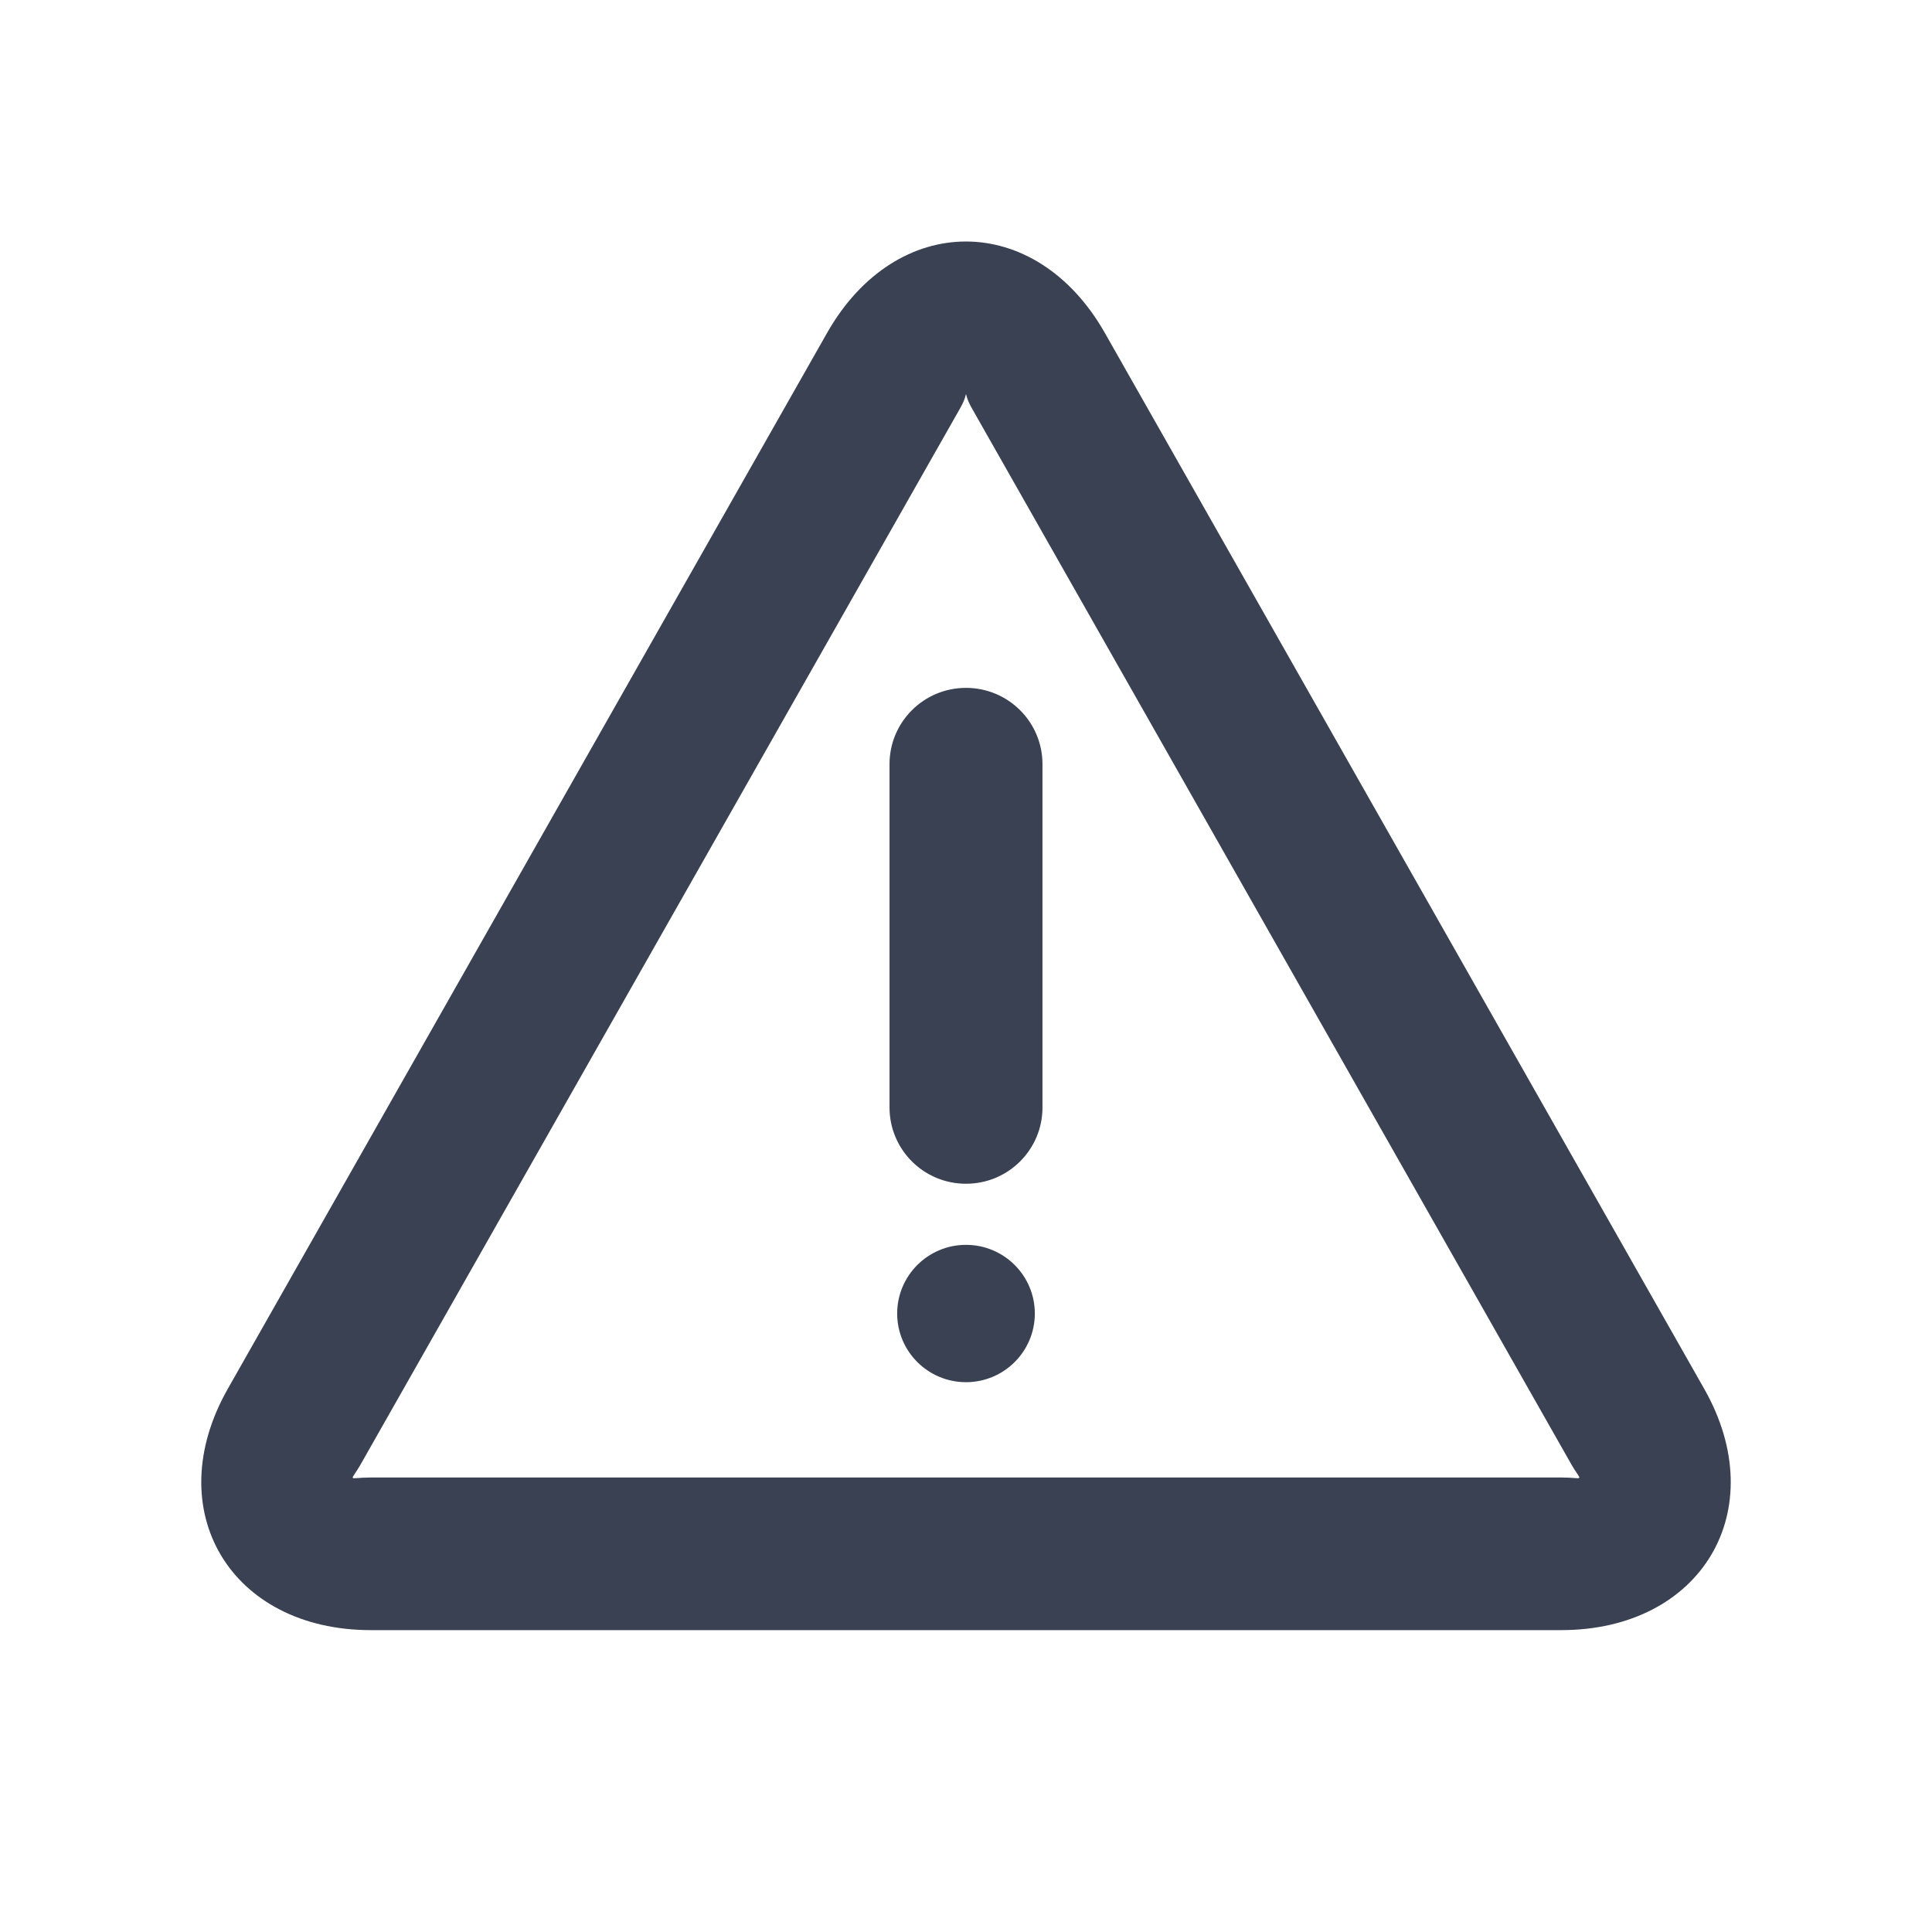
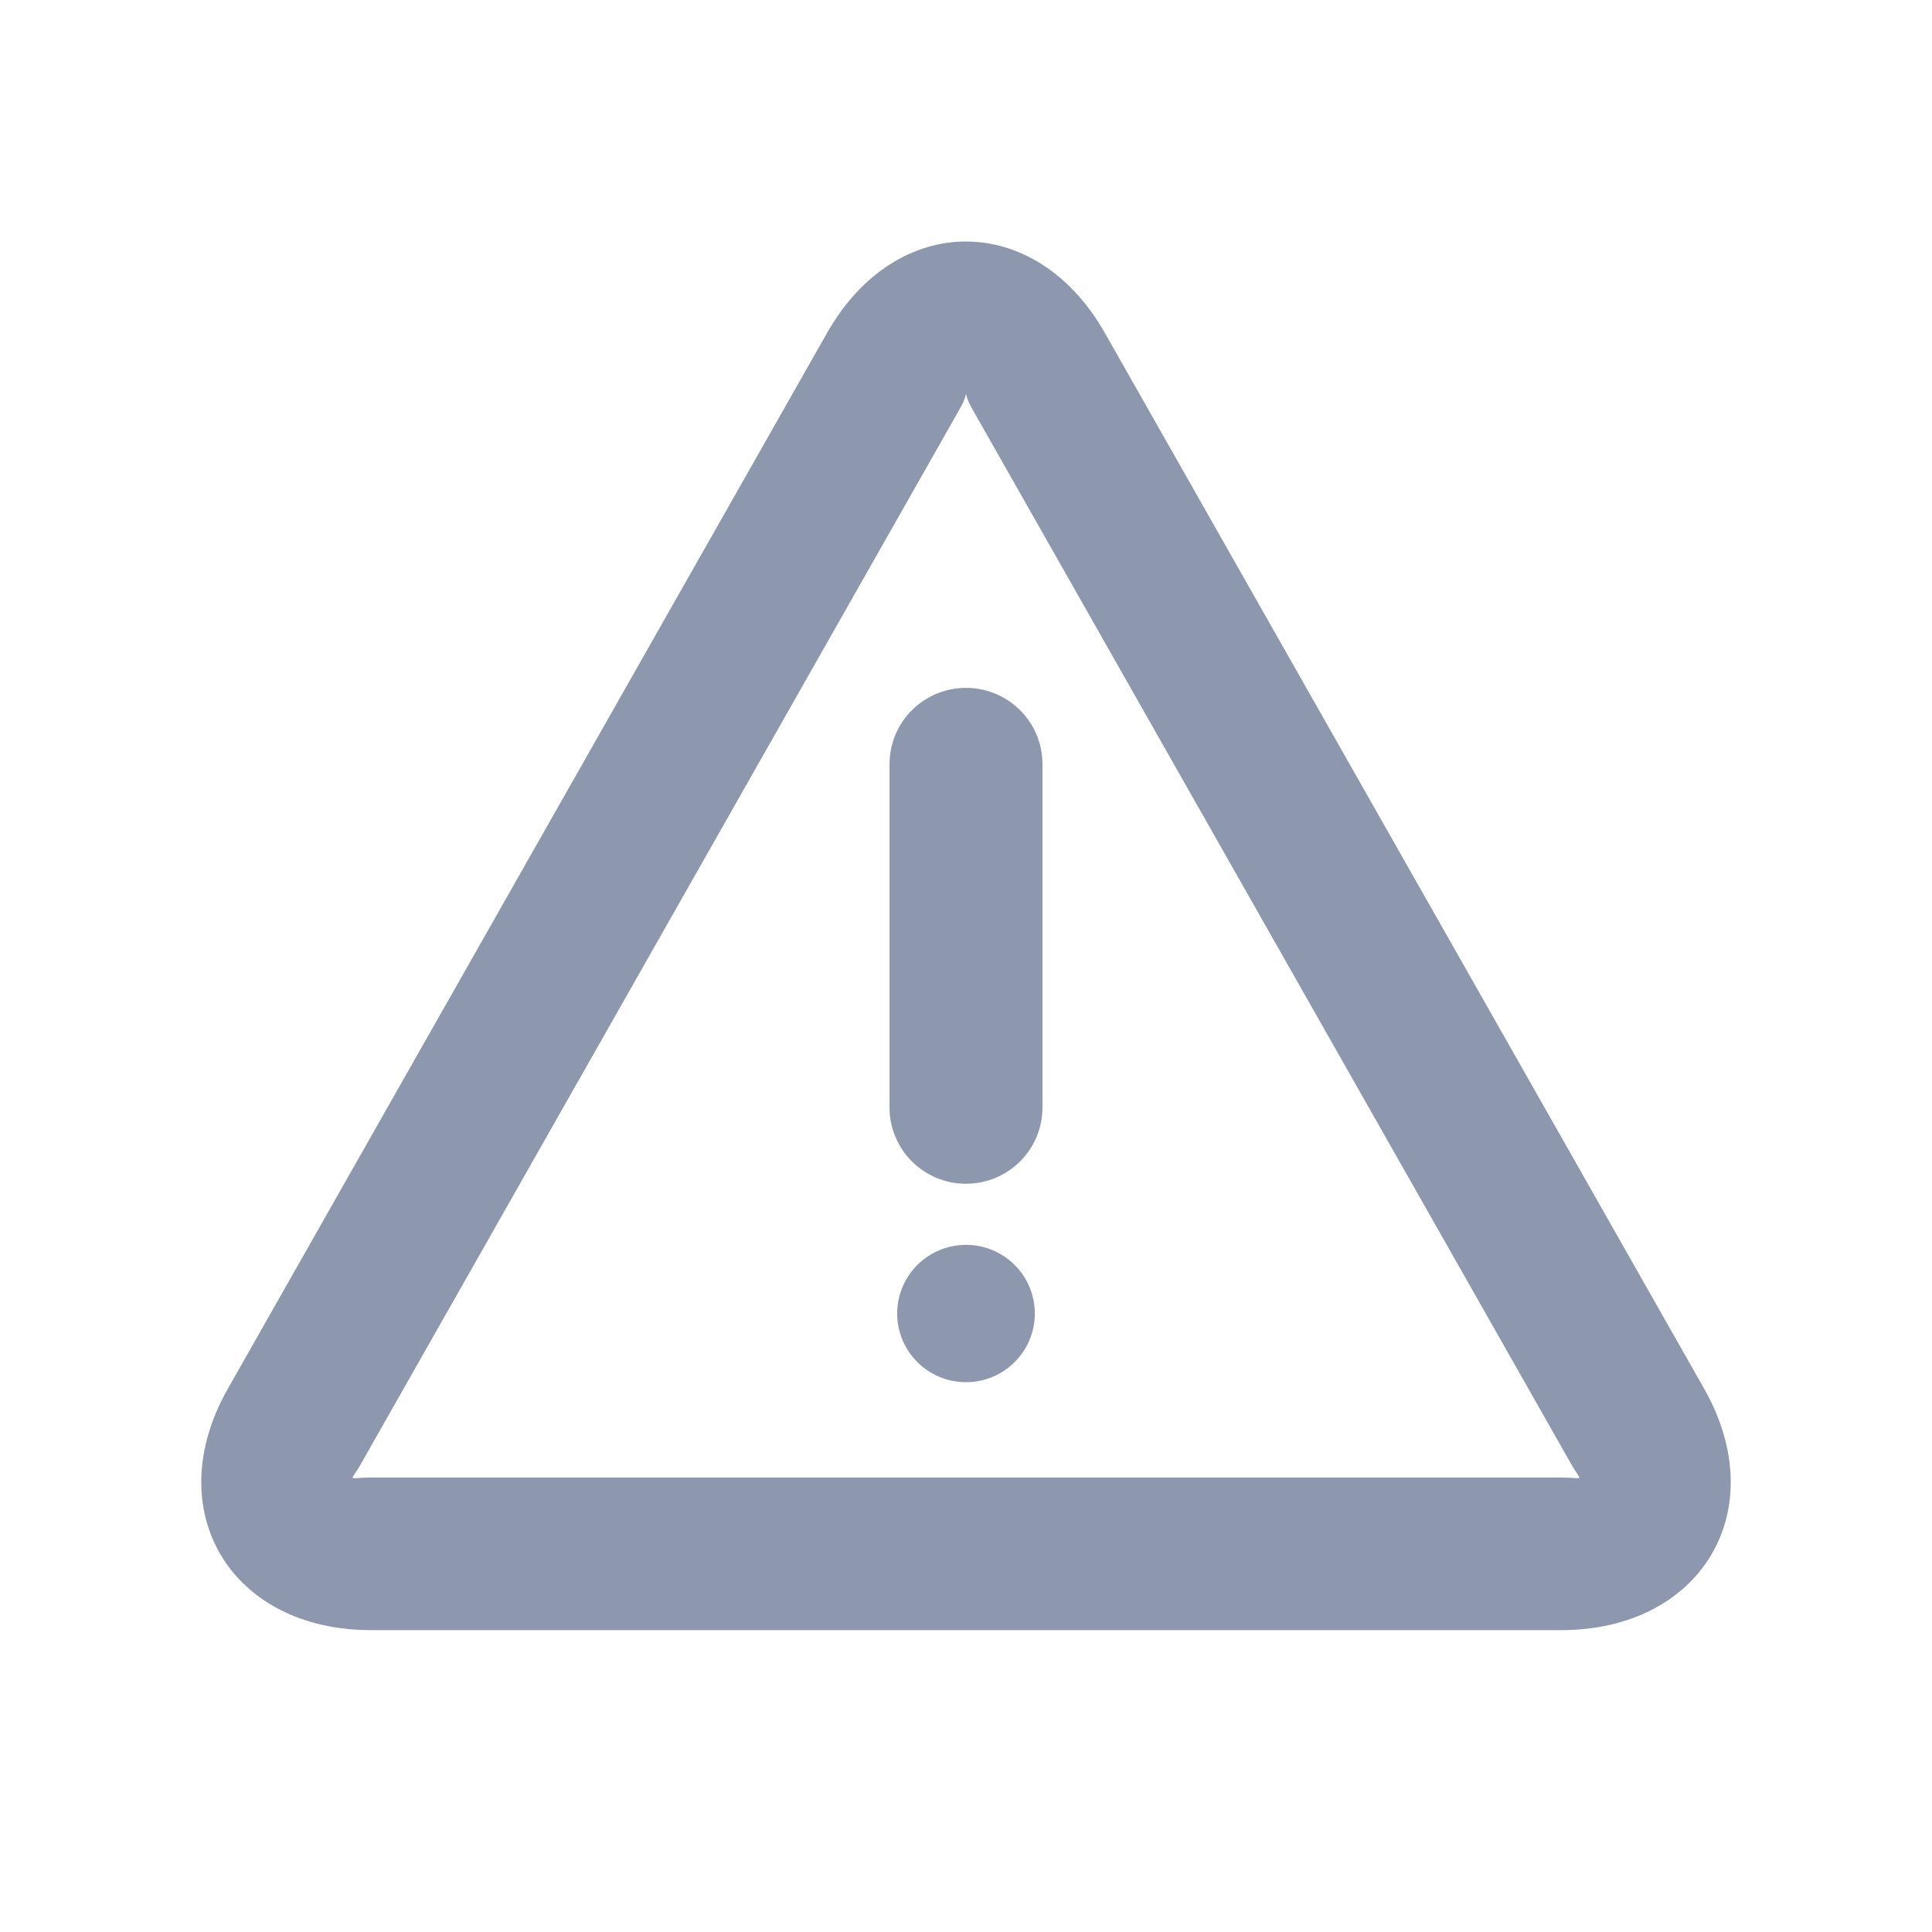
<svg xmlns="http://www.w3.org/2000/svg" width="24px" height="24px" viewBox="0 0 24 24" version="1.1">
  <defs />
  <g id="Symbols" stroke="none" stroke-width="1" fill="none" fill-rule="evenodd">
    <g id="Icon/Error-Dark">
      <rect id="Rectangle-6-Copy-23" x="0" y="0" width="24" height="24" />
-       <path d="M4.483,18.186 C4.349,18.423 4.308,18.354 4.606,18.354 L19.394,18.354 C19.692,18.354 19.651,18.422 19.517,18.186 L12.072,5.07 C11.94,4.837 12.06,4.837 11.928,5.07 L4.483,18.186 Z M13.725,4.136 L21.17,17.252 C22.028,18.763 21.134,20.25 19.394,20.25 L4.606,20.25 C2.864,20.25 1.973,18.762 2.83,17.252 L10.274,4.136 C11.134,2.621 12.865,2.622 13.725,4.136 Z M12,17.17 C12.472,17.17 12.855,16.788 12.855,16.317 C12.855,15.846 12.472,15.464 12,15.464 C11.528,15.464 11.145,15.846 11.145,16.317 C11.145,16.788 11.528,17.17 12,17.17 Z M11.05,9.492 L11.05,13.758 C11.05,14.281 11.475,14.705 12,14.705 C12.525,14.705 12.95,14.281 12.95,13.758 L12.95,9.492 C12.95,8.969 12.525,8.545 12,8.545 C11.475,8.545 11.05,8.969 11.05,9.492 Z" id="Warning" fill="#394152" fill-rule="nonzero" />
+       <path d="M4.483,18.186 C4.349,18.423 4.308,18.354 4.606,18.354 L19.394,18.354 C19.692,18.354 19.651,18.422 19.517,18.186 L12.072,5.07 C11.94,4.837 12.06,4.837 11.928,5.07 L4.483,18.186 Z M13.725,4.136 L21.17,17.252 C22.028,18.763 21.134,20.25 19.394,20.25 L4.606,20.25 C2.864,20.25 1.973,18.762 2.83,17.252 L10.274,4.136 C11.134,2.621 12.865,2.622 13.725,4.136 Z M12,17.17 C12.472,17.17 12.855,16.788 12.855,16.317 C12.855,15.846 12.472,15.464 12,15.464 C11.528,15.464 11.145,15.846 11.145,16.317 C11.145,16.788 11.528,17.17 12,17.17 Z M11.05,9.492 L11.05,13.758 C11.05,14.281 11.475,14.705 12,14.705 C12.525,14.705 12.95,14.281 12.95,13.758 L12.95,9.492 C12.95,8.969 12.525,8.545 12,8.545 C11.475,8.545 11.05,8.969 11.05,9.492 Z" id="Warning" fill="#8d98ae" fill-rule="nonzero" />
    </g>
  </g>
</svg>
